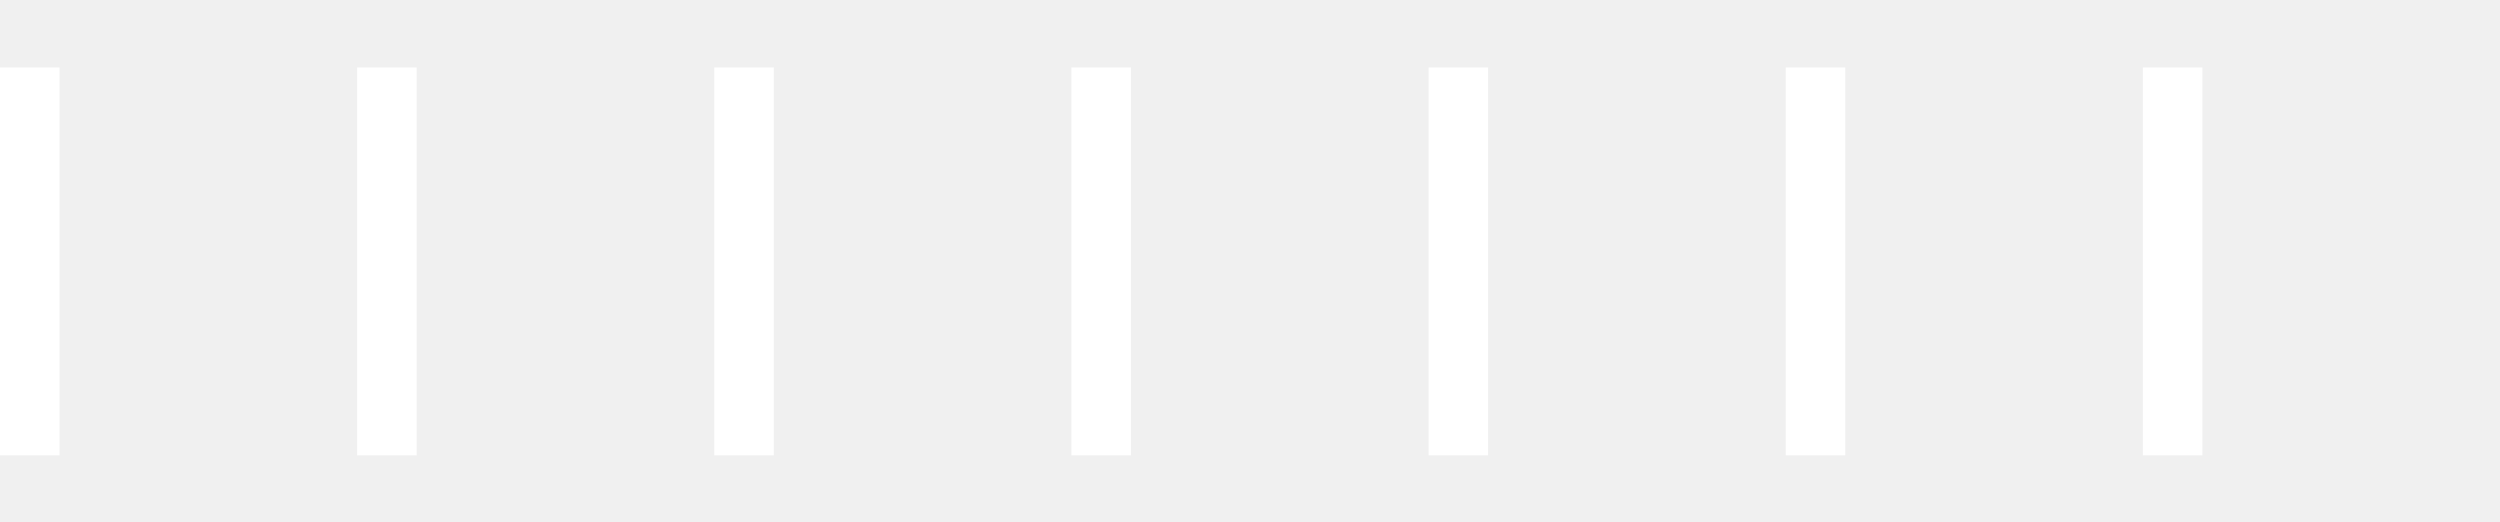
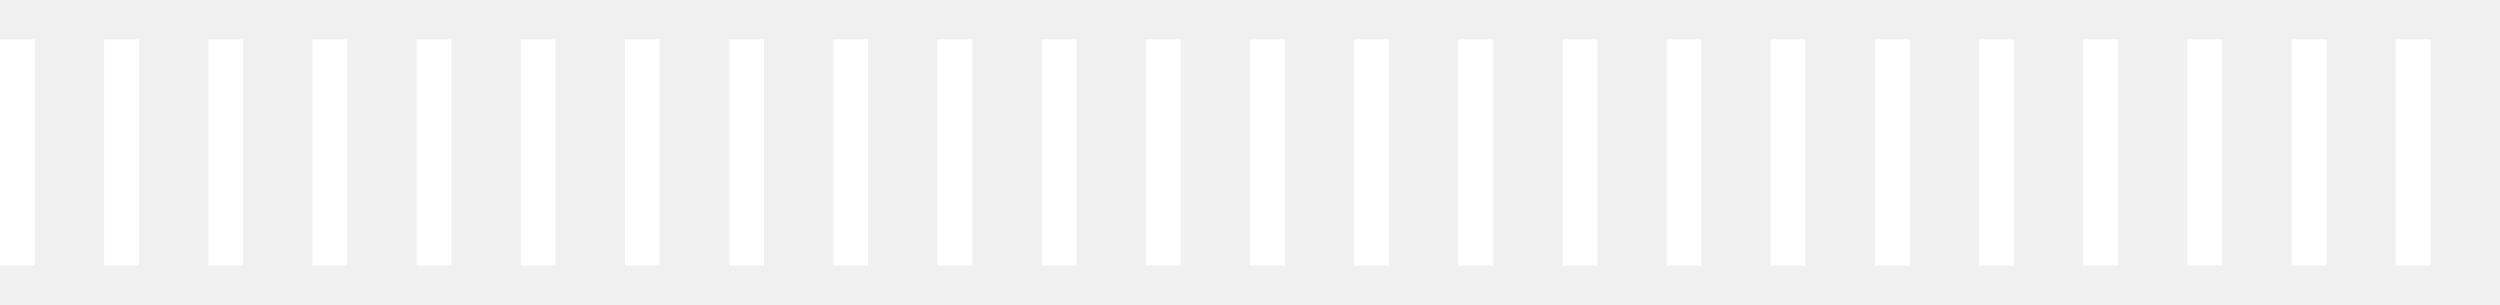
- <svg xmlns="http://www.w3.org/2000/svg" width="2520px" height="526px" viewBox="0 0 2520 526" version="1.1">
+ <svg xmlns="http://www.w3.org/2000/svg" width="4320px" height="526px" viewBox="0 0 4320 526" version="1.1">
  <g id="days" stroke="none" stroke-width="1" fill="none" fill-rule="evenodd">
    <rect id="Rectangle" fill="#FFFFFF" x="0" y="68" width="60" height="391" />
-     <rect id="Rectangle-Copy" fill="#FFFFFF" x="2160" y="68" width="60" height="391" />
-     <rect id="Rectangle-Copy-5" fill="#FFFFFF" x="360" y="68" width="60" height="391" />
-     <rect id="Rectangle-Copy-6" fill="#FFFFFF" x="720" y="68" width="60" height="391" />
-     <rect id="Rectangle-Copy-8" fill="#FFFFFF" x="1080" y="68" width="60" height="391" />
-     <rect id="Rectangle-Copy-9" fill="#FFFFFF" x="1440" y="68" width="60" height="391" />
-     <rect id="Rectangle-Copy-10" fill="#FFFFFF" x="1800" y="68" width="60" height="391" />
+     <rect id="Rectangle-Copy" fill="#FFFFFF" x="1080" y="68" width="60" height="391" />
+     <rect id="Rectangle-Copy-5" fill="#FFFFFF" x="180" y="68" width="60" height="391" />
+     <rect id="Rectangle-Copy-6" fill="#FFFFFF" x="360" y="68" width="60" height="391" />
+     <rect id="Rectangle-Copy-8" fill="#FFFFFF" x="540" y="68" width="60" height="391" />
+     <rect id="Rectangle-Copy-9" fill="#FFFFFF" x="720" y="68" width="60" height="391" />
+     <rect id="Rectangle-Copy-10" fill="#FFFFFF" x="900" y="68" width="60" height="391" />
+     <rect id="Rectangle-Copy-11" fill="#FFFFFF" x="1440" y="68" width="60" height="391" />
+     <rect id="Rectangle-Copy-12" fill="#FFFFFF" x="1800" y="68" width="60" height="391" />
+     <rect id="Rectangle-Copy-13" fill="#FFFFFF" x="1980" y="68" width="60" height="391" />
+     <rect id="Rectangle-Copy-2" fill="#FFFFFF" x="1260" y="68" width="60" height="391" />
+     <rect id="Rectangle-Copy-3" fill="#FFFFFF" x="1620" y="68" width="60" height="391" />
+     <rect id="Rectangle" fill="#FFFFFF" x="2160" y="68" width="60" height="391" />
+     <rect id="Rectangle-Copy" fill="#FFFFFF" x="3240" y="68" width="60" height="391" />
+     <rect id="Rectangle-Copy-4" fill="#FFFFFF" x="4140" y="68" width="60" height="391" />
+     <rect id="Rectangle-Copy-5" fill="#FFFFFF" x="2340" y="68" width="60" height="391" />
+     <rect id="Rectangle-Copy-6" fill="#FFFFFF" x="2520" y="68" width="60" height="391" />
+     <rect id="Rectangle-Copy-7" fill="#FFFFFF" x="3420" y="68" width="60" height="391" />
+     <rect id="Rectangle-Copy-8" fill="#FFFFFF" x="2700" y="68" width="60" height="391" />
+     <rect id="Rectangle-Copy-14" fill="#FFFFFF" x="3600" y="68" width="60" height="391" />
+     <rect id="Rectangle-Copy-9" fill="#FFFFFF" x="2880" y="68" width="60" height="391" />
+     <rect id="Rectangle-Copy-15" fill="#FFFFFF" x="3780" y="68" width="60" height="391" />
+     <rect id="Rectangle-Copy-10" fill="#FFFFFF" x="3060" y="68" width="60" height="391" />
+     <rect id="Rectangle-Copy-16" fill="#FFFFFF" x="3960" y="68" width="60" height="391" />
  </g>
</svg>
